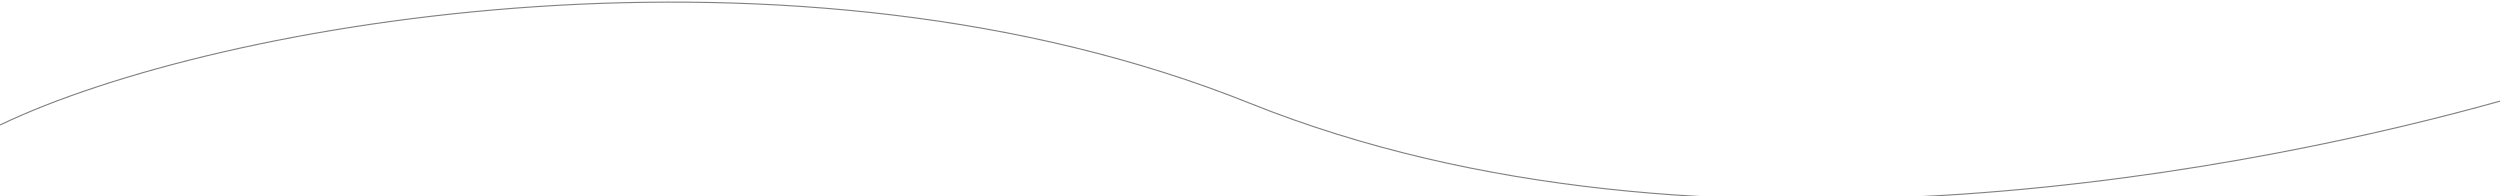
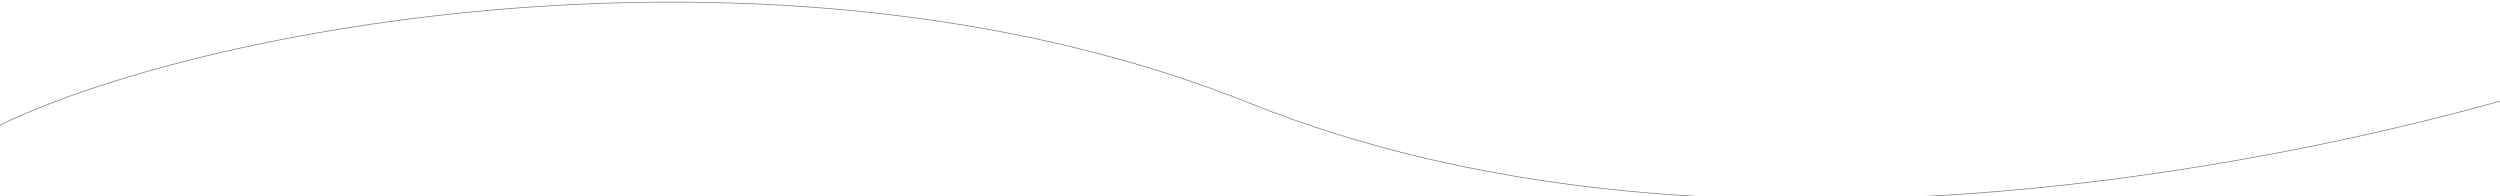
<svg xmlns="http://www.w3.org/2000/svg" id="euZghSnxXLU1" viewBox="0 0 640 50" shape-rendering="geometricPrecision" text-rendering="geometricPrecision">
-   <path d="M0,63.28C55.559,35.414,203.599,8.708,320,57.475s262.351,16.255,320-.581" transform="matrix(1 0 0 0.957596 0-28.59043)" fill="none" stroke="#808080" stroke-width="0.3" />
+   <path d="M0,63.28C55.559,35.414,203.599,8.708,320,57.475s262.351,16.255,320-.581" transform="matrix(1 0 0 0.957596 0-28.59043)" fill="none" stroke="#808080" stroke-width="0.2" />
</svg>
